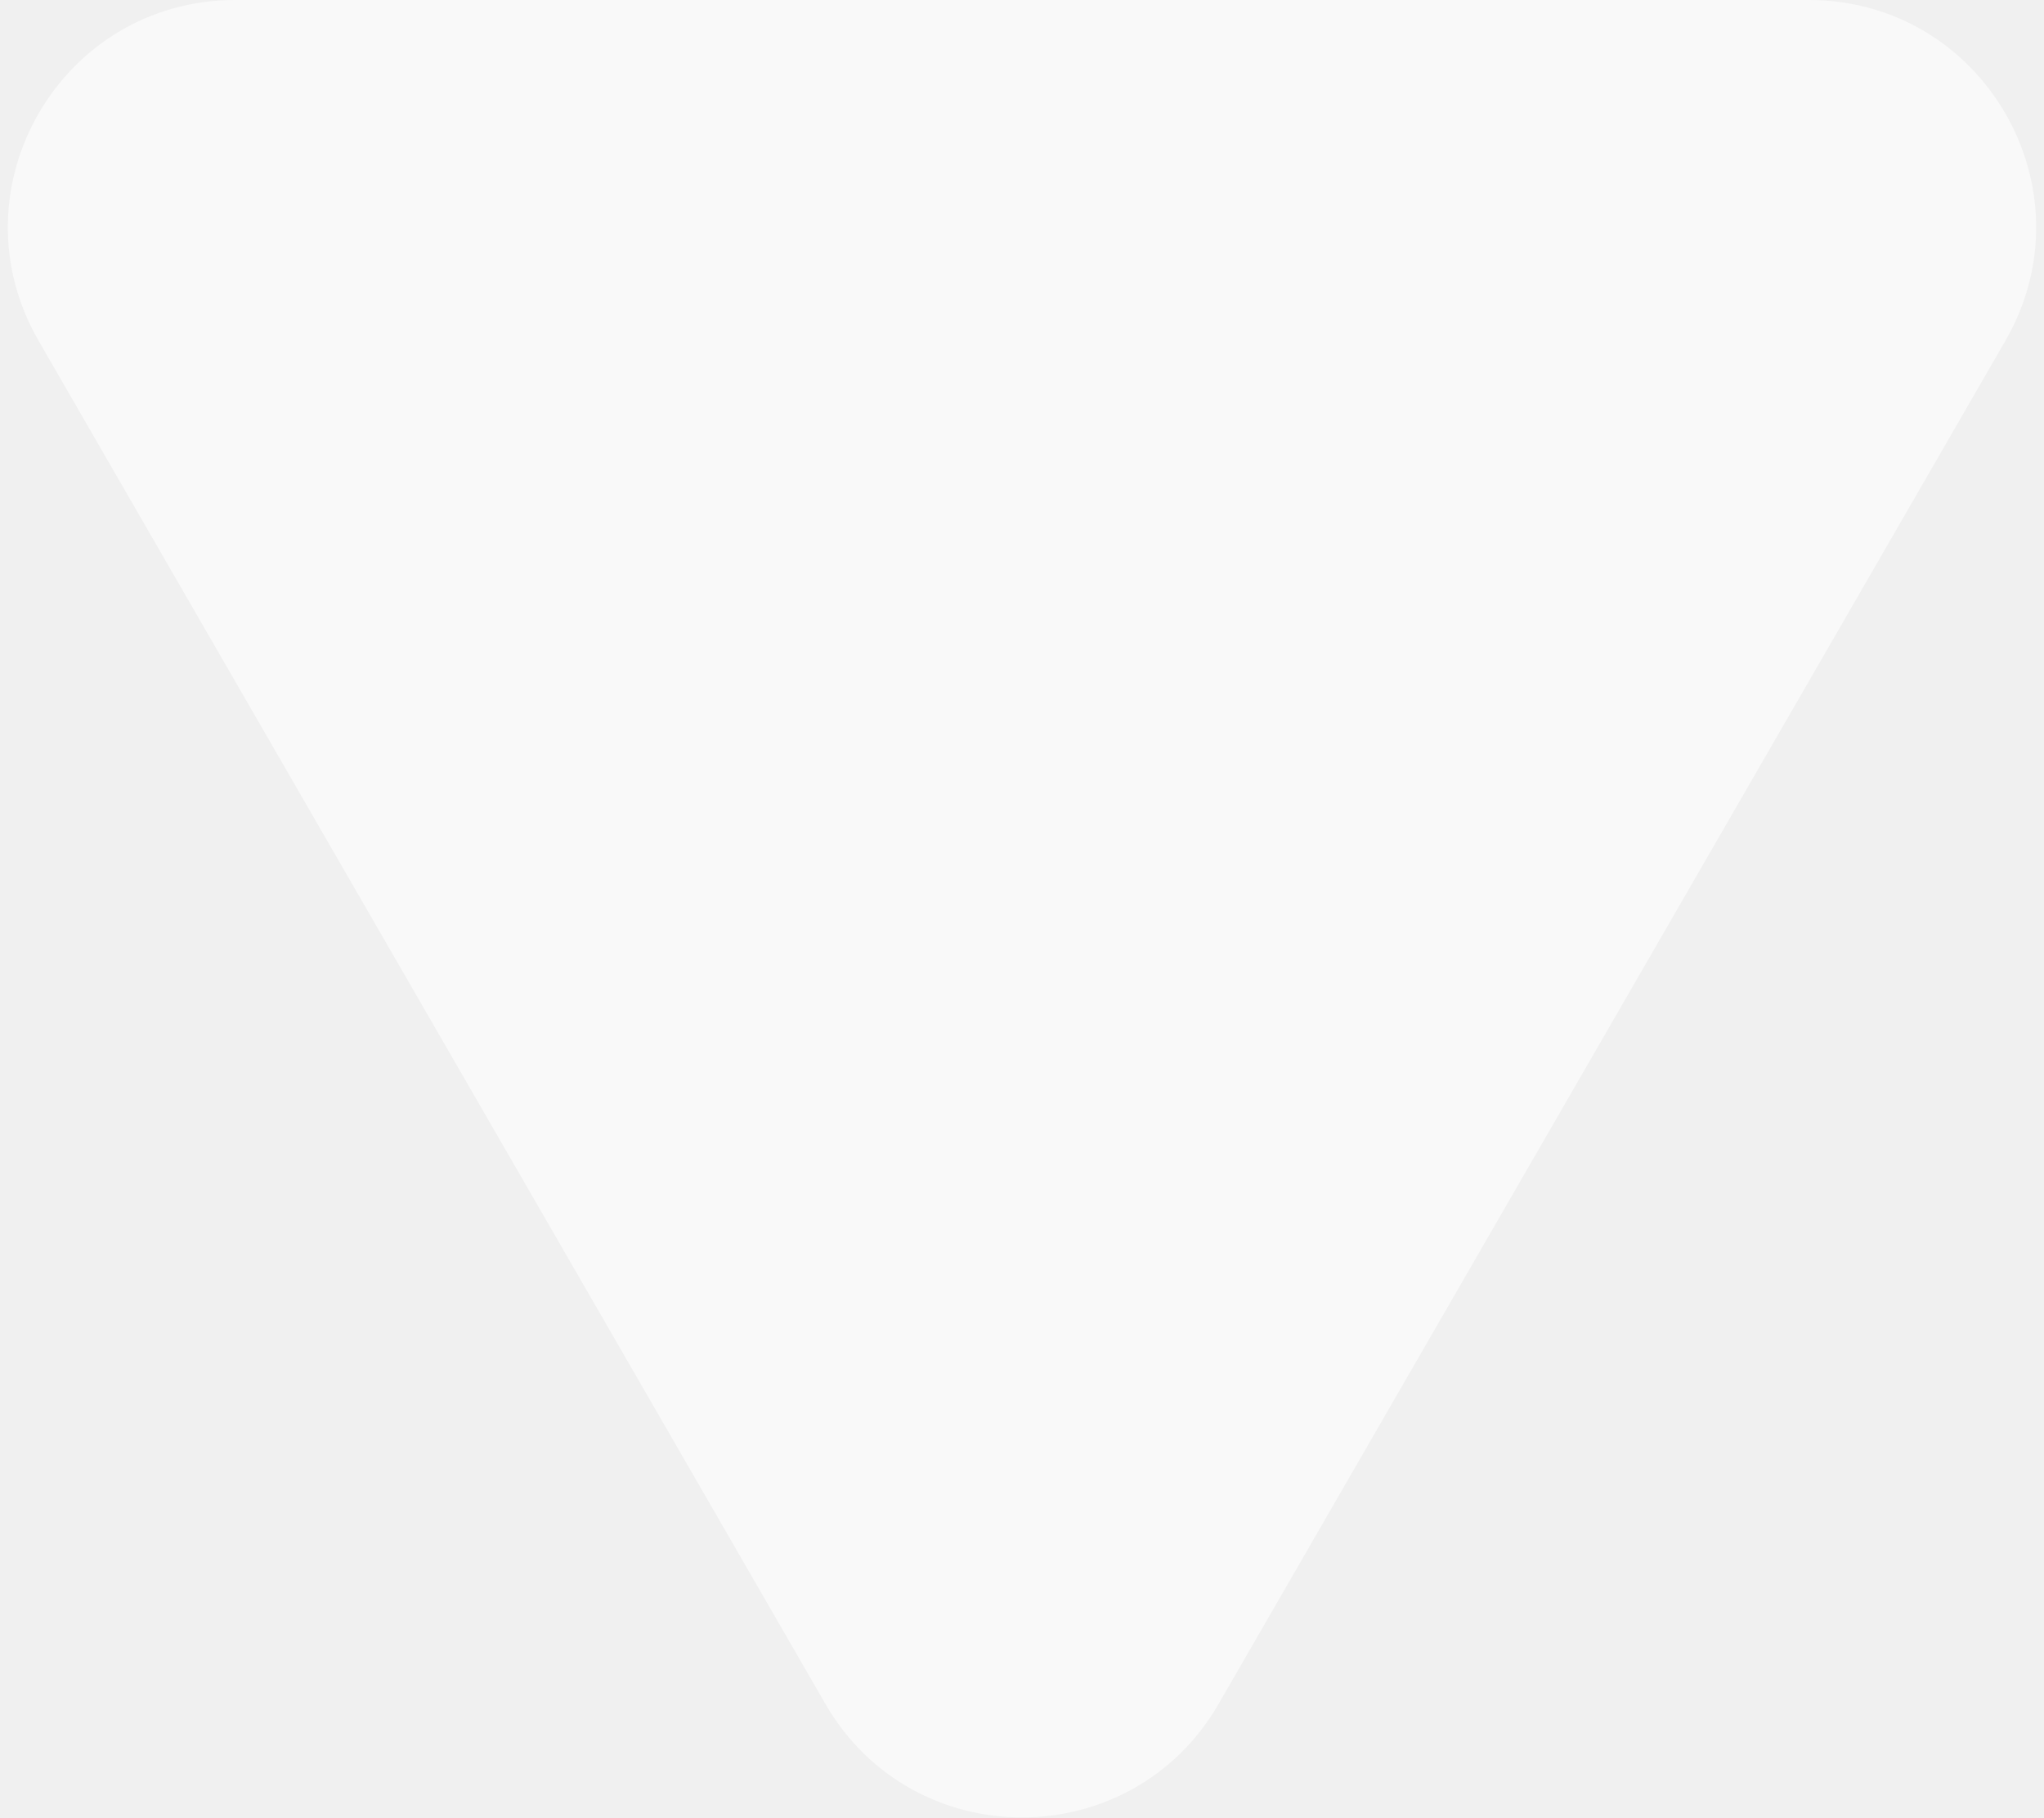
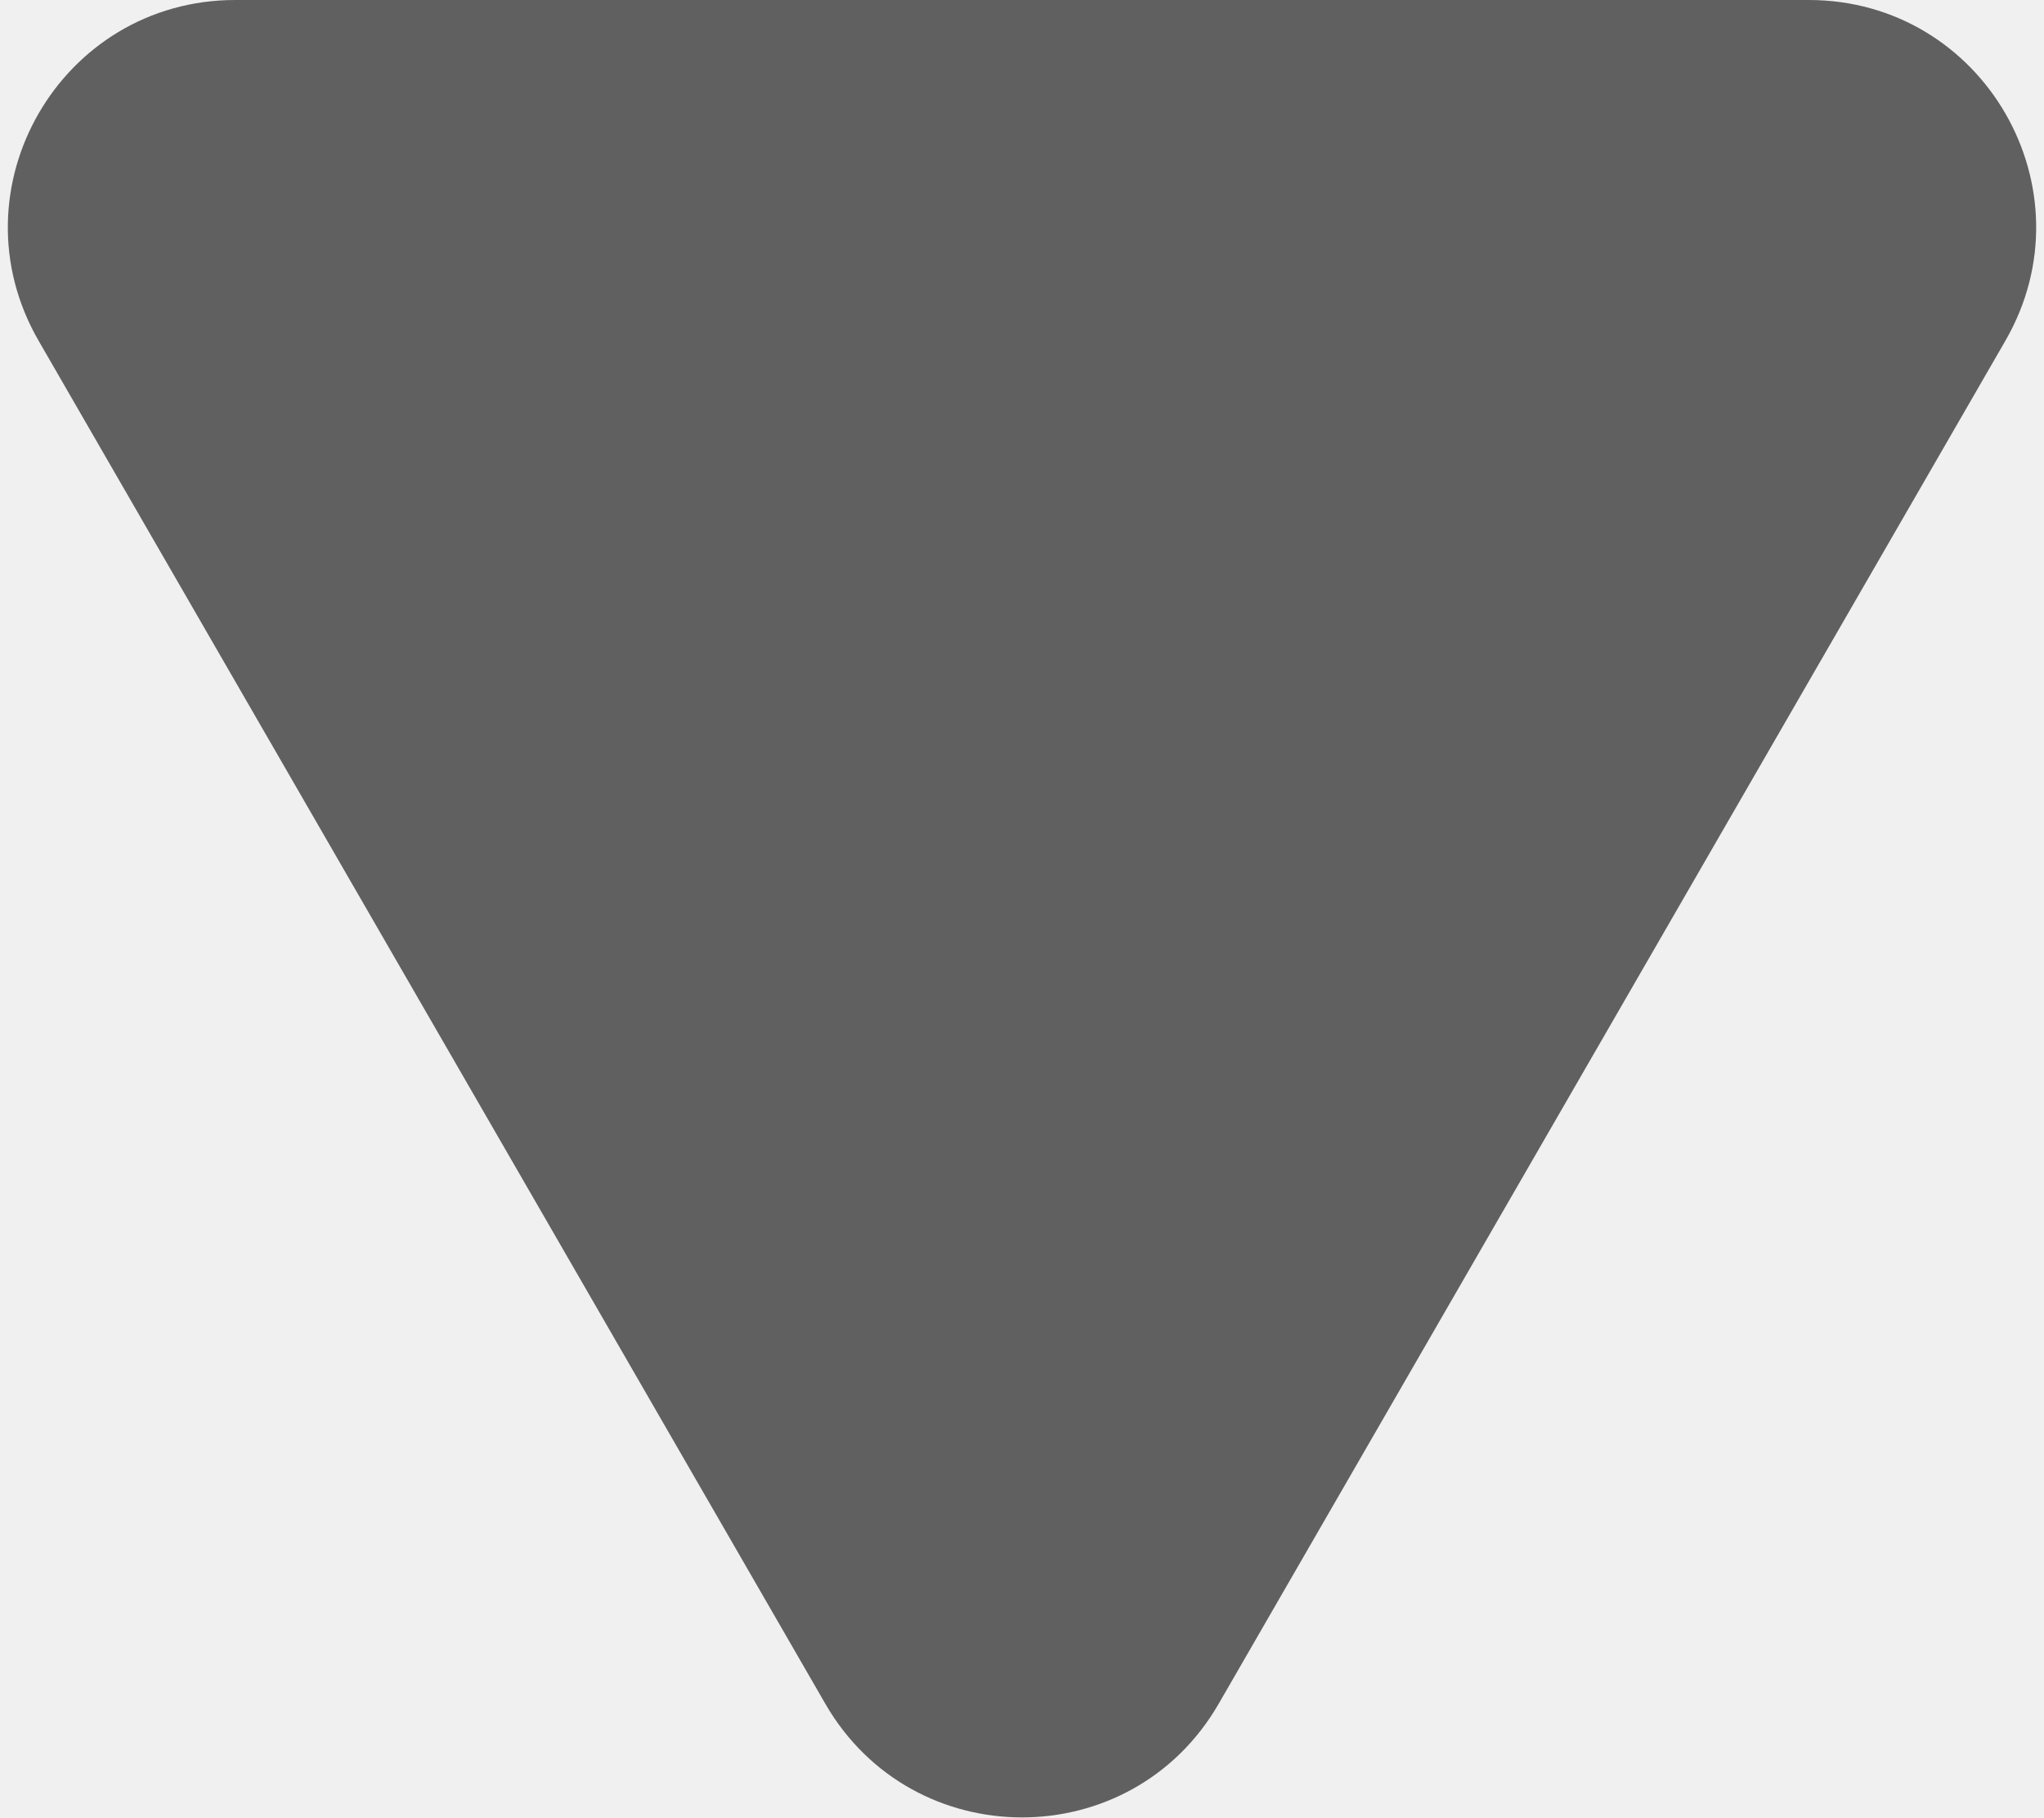
<svg xmlns="http://www.w3.org/2000/svg" width="9" height="8" viewBox="0 0 9 8" fill="none">
-   <path d="M5.366 7.5C4.981 8.167 4.019 8.167 3.634 7.5L0.17 1.5C-0.215 0.833 0.266 0 1.036 0L7.964 0C8.734 0 9.215 0.833 8.83 1.5L5.366 7.5Z" fill="white" fill-opacity="0.6" />
+   <path d="M5.366 7.5C4.981 8.167 4.019 8.167 3.634 7.5L0.17 1.5C-0.215 0.833 0.266 0 1.036 0L7.964 0C8.734 0 9.215 0.833 8.83 1.5L5.366 7.5Z" fill="black" fill-opacity="0.6" />
</svg>
